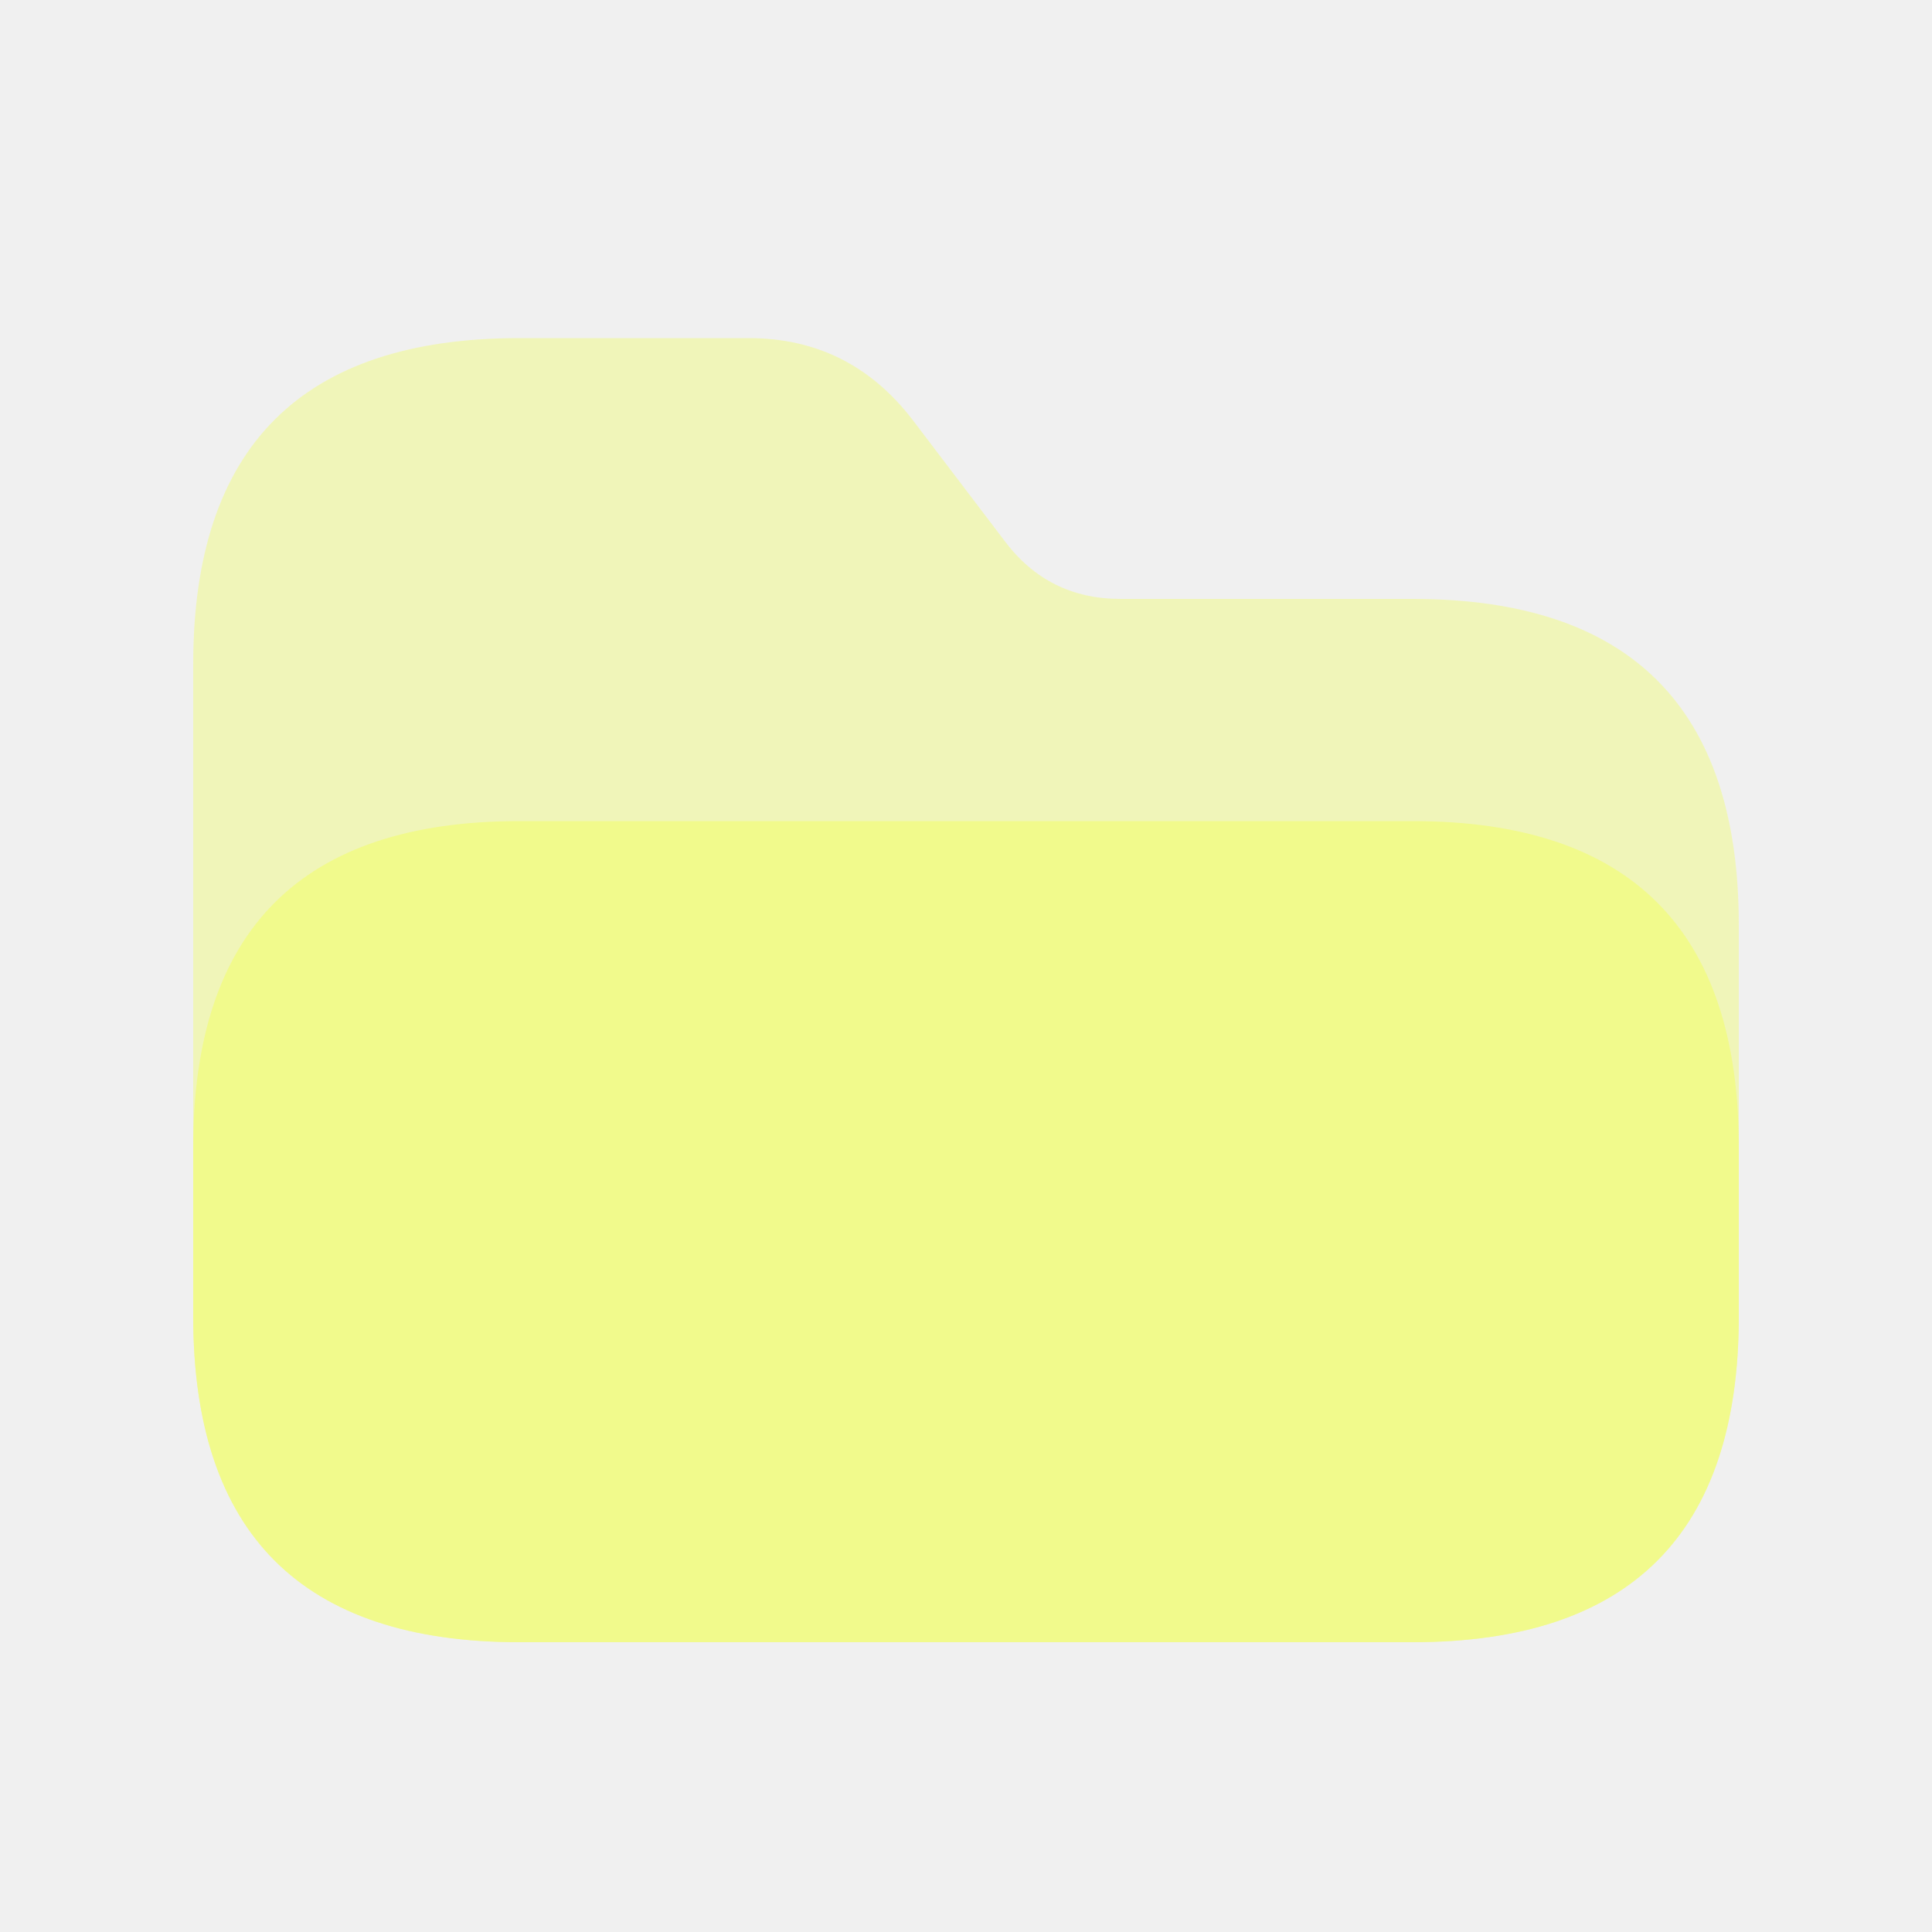
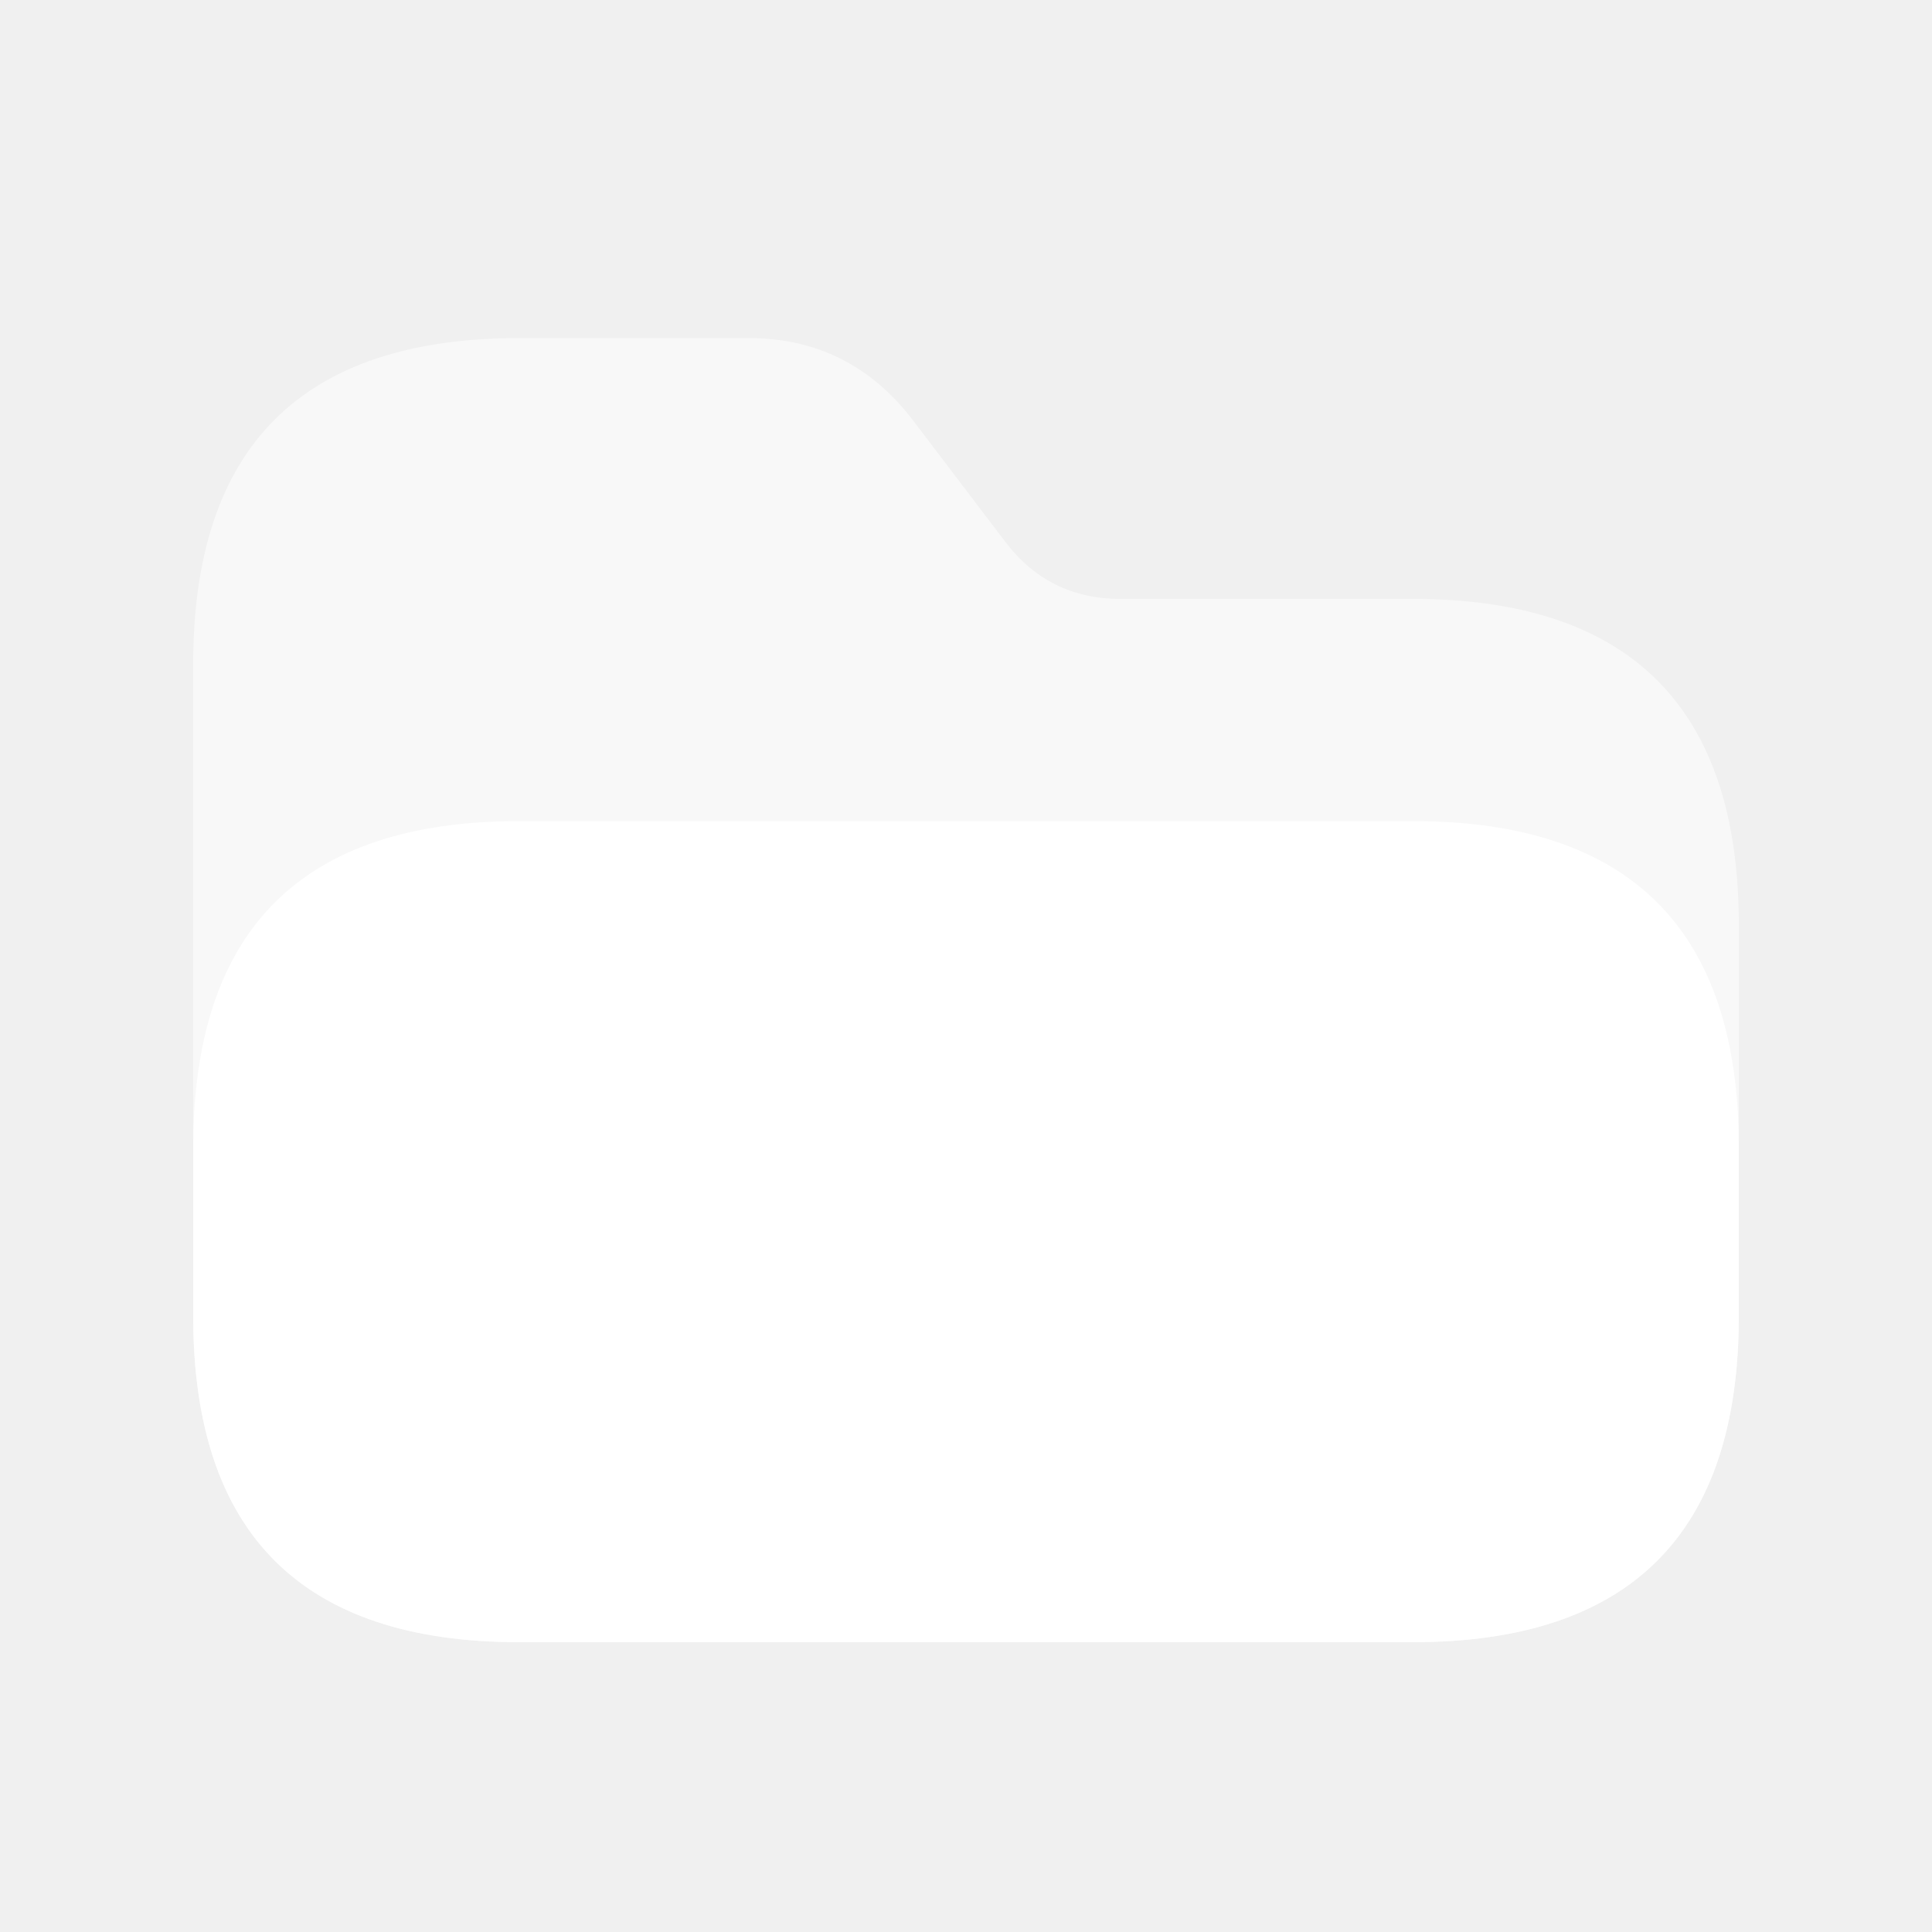
<svg xmlns="http://www.w3.org/2000/svg" width="40" height="40" viewBox="0 0 40 40">
-   <path fill="#f1fa8c" opacity="0.55" d="M4 13.75 C4 9.25 6.25 7 10.75 7 L15.5 7 Q17.6 7 18.9 8.7 L20.8 11.2 Q21.7 12.4 23.2 12.4 L29.25 12.4 C33.75 12.4 36 14.65 36 19.15 L36 27.25 C36 31.75 33.75 34 29.25 34 L10.75 34 C6.25 34 4 31.75 4 27.25 Z" />
-   <path fill="#f1fa8c" d="M10.75 17 L29.25 17 C33.75 17 36 19.25 36 23.75 L36 27.25 C36 31.75 33.75 34 29.25 34 L10.75 34 C6.25 34 4 31.75 4 27.25 L4 23.75 C4 19.25 6.25 17 10.75 17 Z" />
+   <path fill="#ffffff" opacity="0.55" d="M4 13.75 C4 9.25 6.25 7 10.75 7 L15.5 7 Q17.6 7 18.9 8.7 L20.8 11.2 Q21.7 12.4 23.2 12.4 L29.25 12.4 C33.75 12.4 36 14.65 36 19.15 L36 27.25 C36 31.75 33.75 34 29.25 34 L10.75 34 C6.25 34 4 31.75 4 27.25 Z" />
+   <path fill="#ffffff" d="M10.75 17 L29.25 17 C33.75 17 36 19.25 36 23.75 L36 27.25 C36 31.75 33.75 34 29.25 34 L10.75 34 C6.25 34 4 31.75 4 27.25 L4 23.75 C4 19.25 6.25 17 10.75 17 Z" />
</svg>
